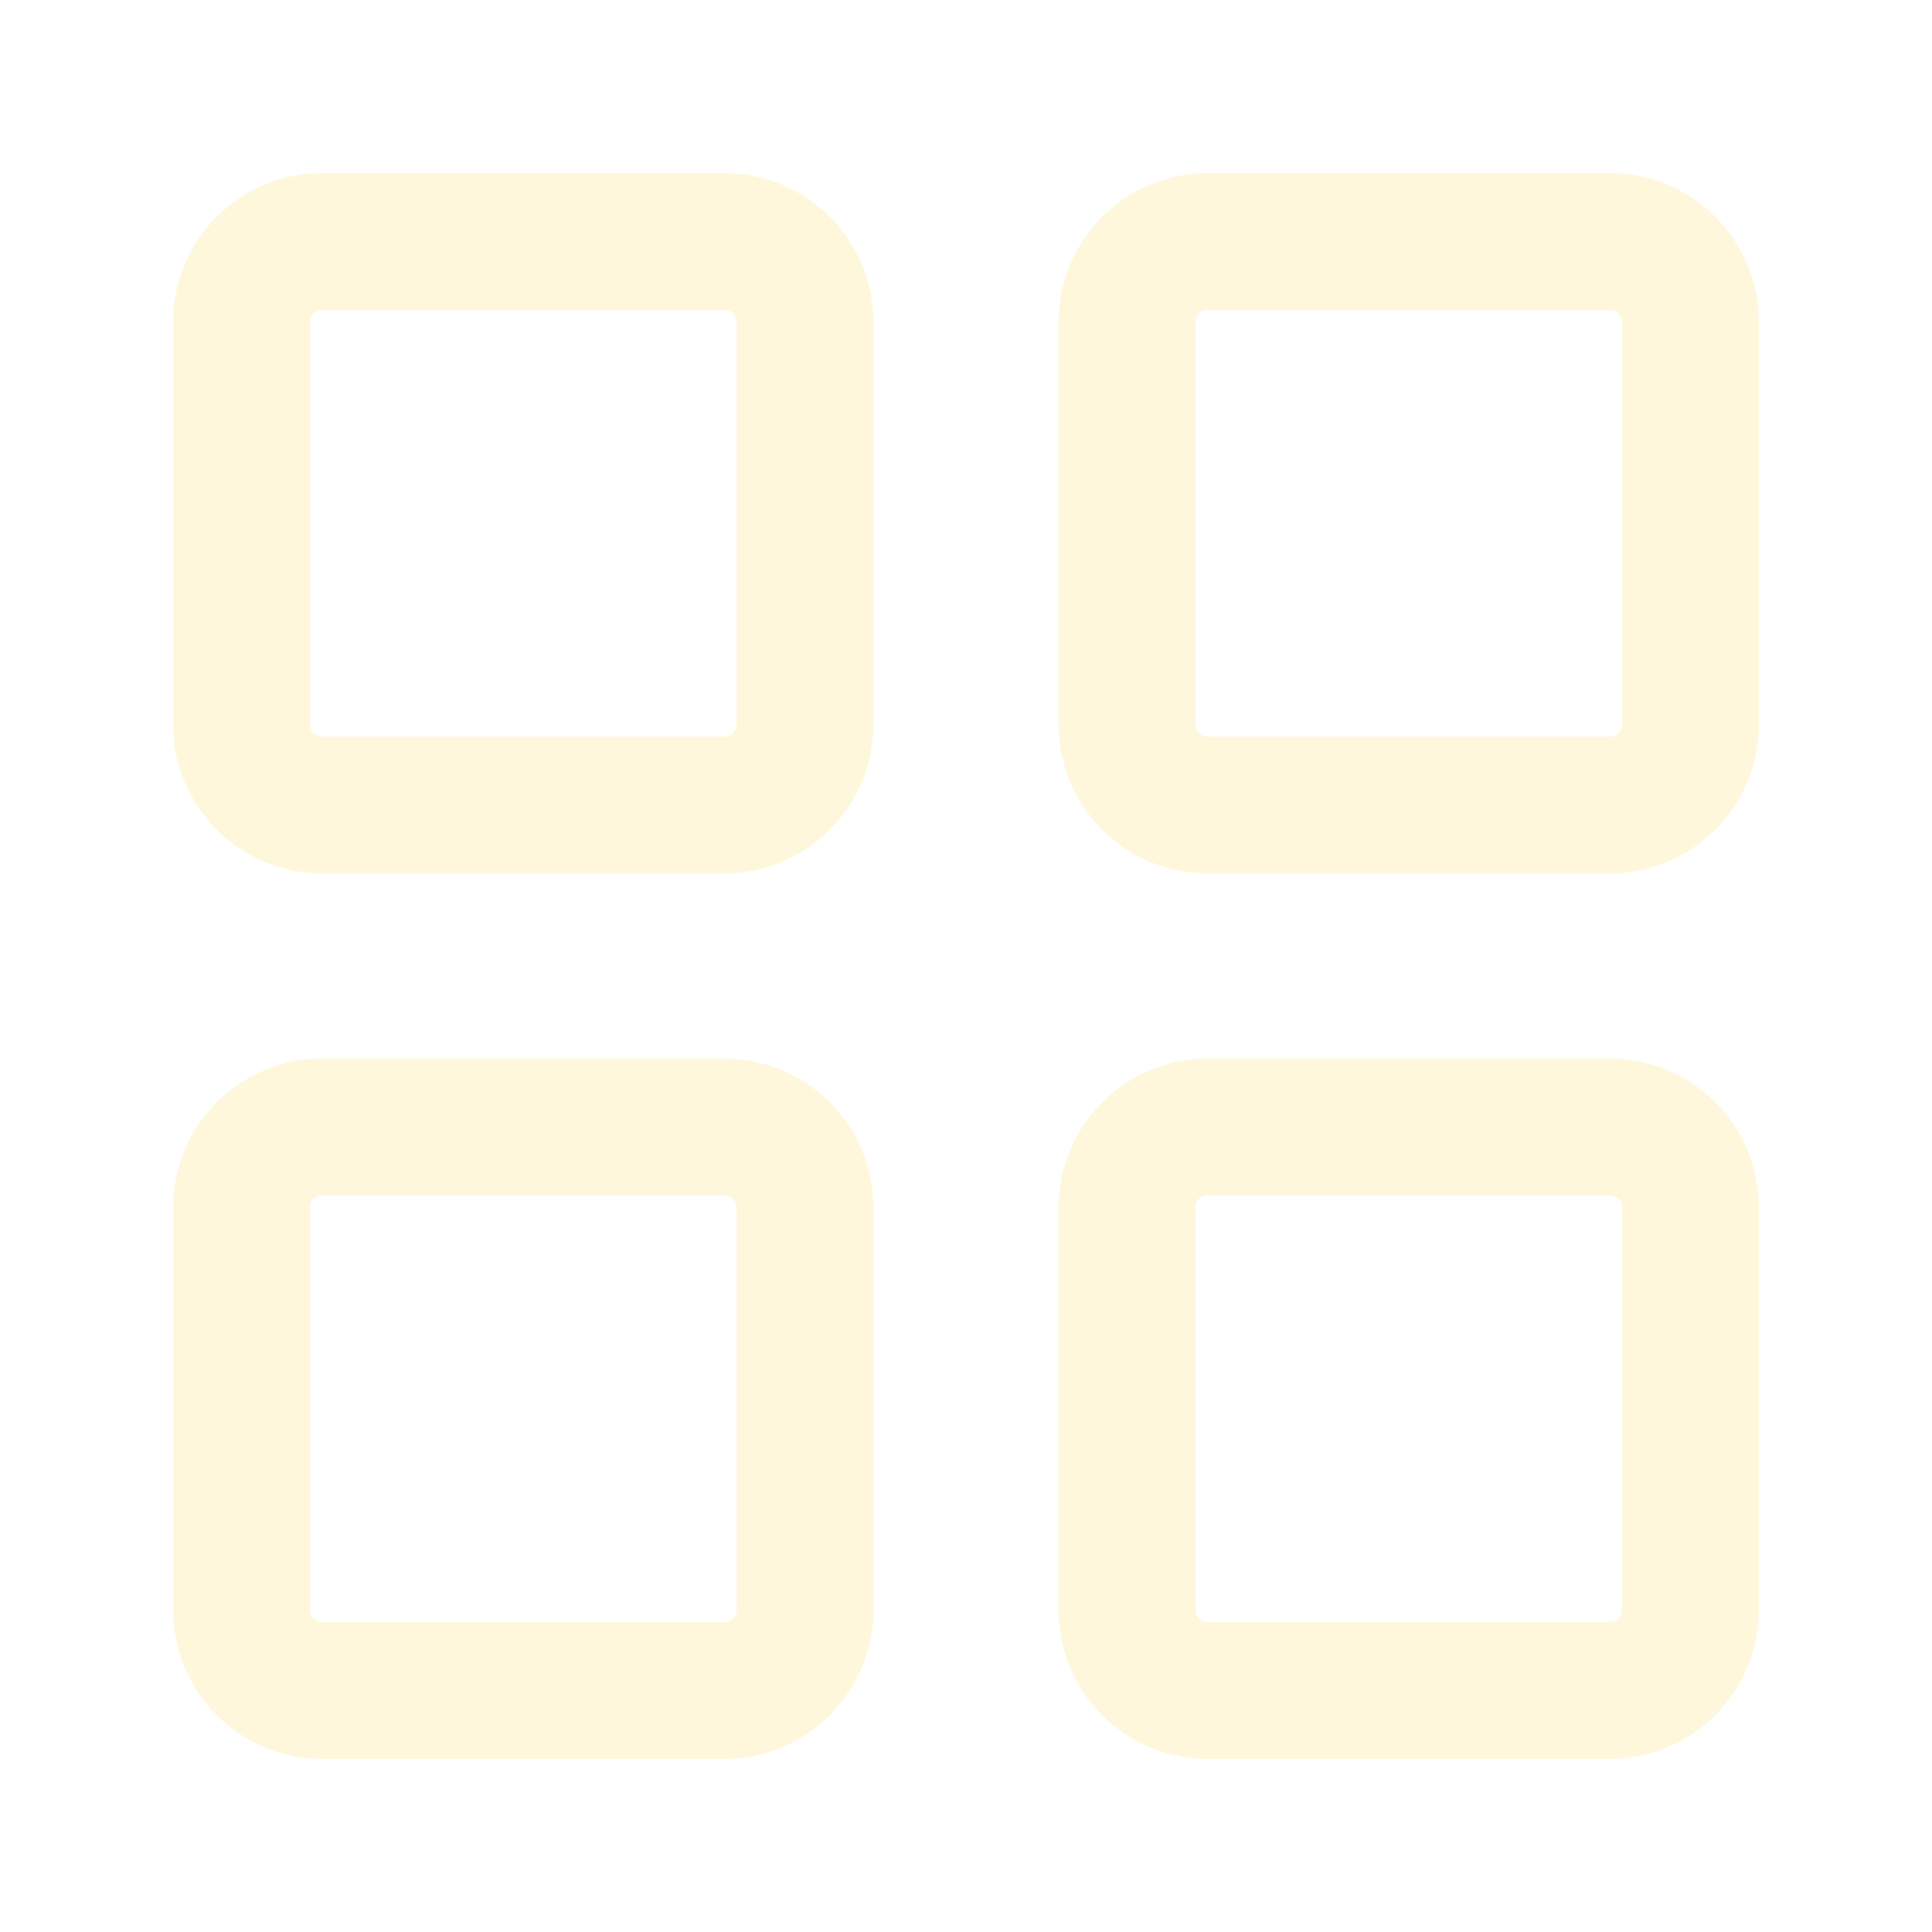
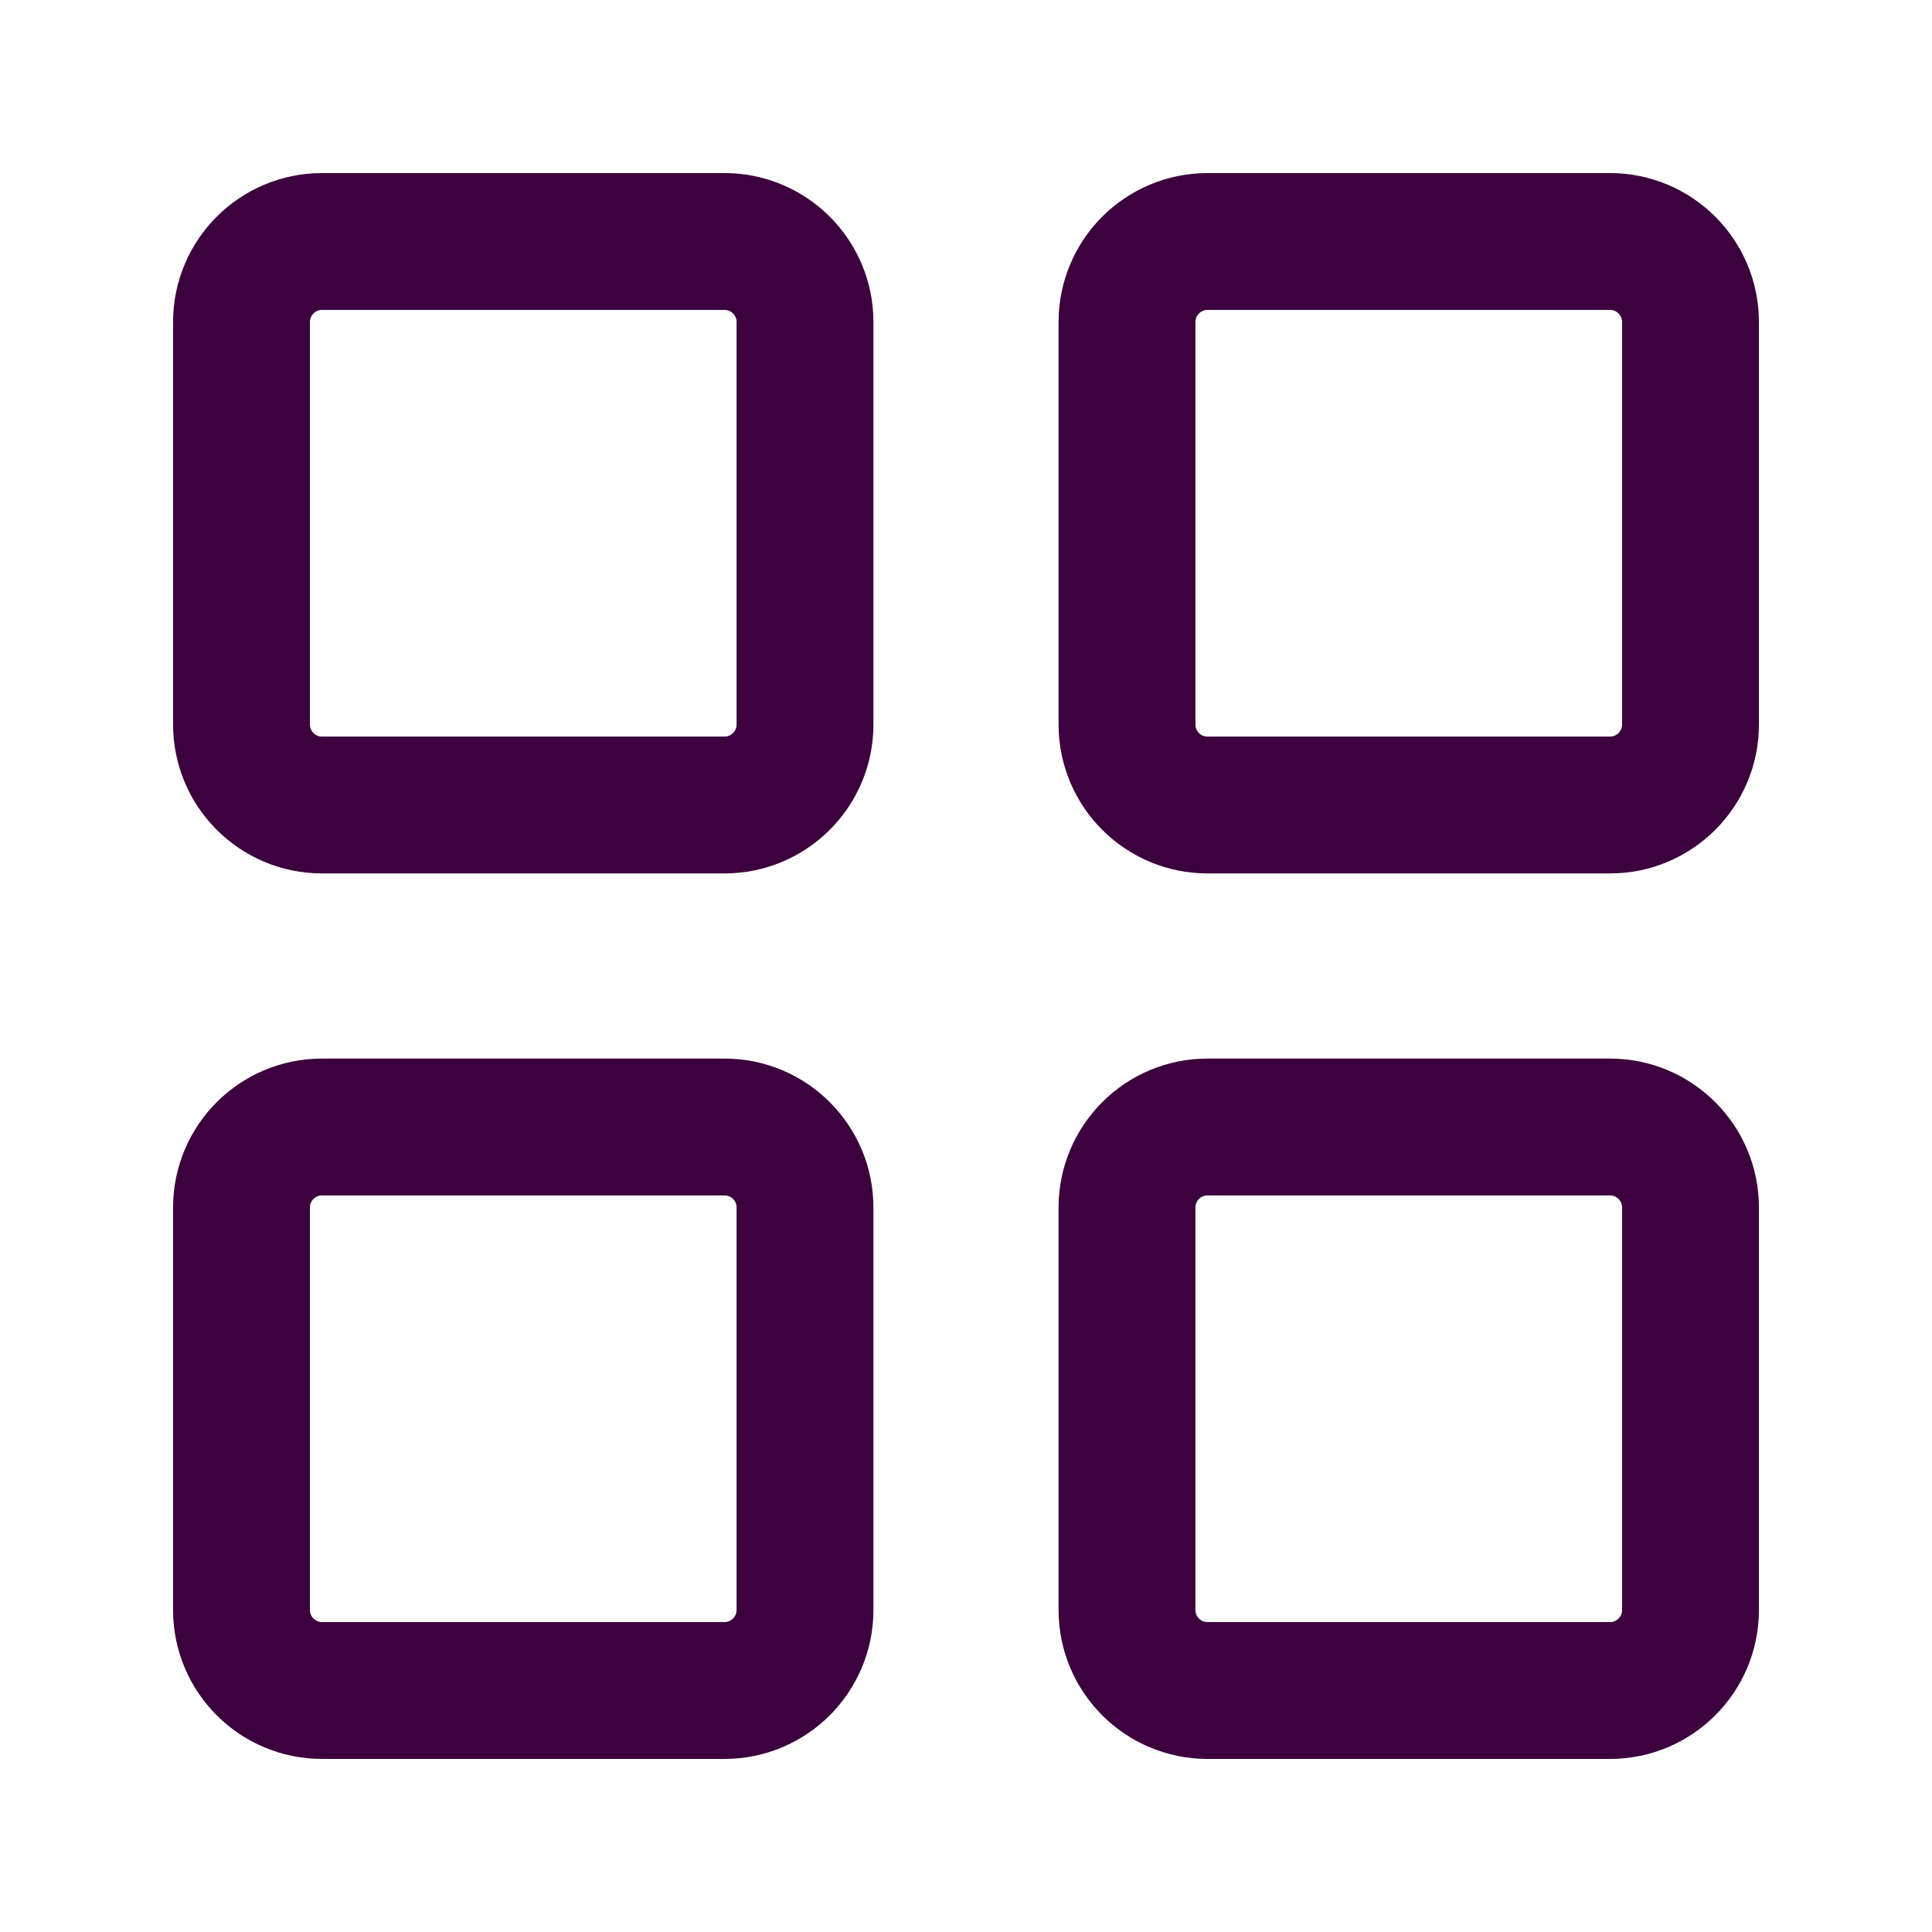
<svg xmlns="http://www.w3.org/2000/svg" preserveAspectRatio="none" overflow="visible" style="display: block;" width="24" height="24" viewBox="0 0 24 24" fill="none">
  <g id="Dashboard icon">
-     <path id="Vector" d="M4 3H9C9.552 3 10 3.448 10 4V9C10 9.552 9.552 10 9 10H4C3.448 10 3 9.552 3 9V4C3 3.448 3.448 3 4 3Z" stroke-width="1.7" stroke-linecap="round" stroke-linejoin="round" stroke="#FFF7DC" />
-     <path id="Vector_2" d="M15 3H20C20.552 3 21 3.448 21 4V9C21 9.552 20.552 10 20 10H15C14.448 10 14 9.552 14 9V4C14 3.448 14.448 3 15 3Z" stroke-width="1.7" stroke-linecap="round" stroke-linejoin="round" stroke="#FFF7DC" />
-     <path id="Vector_3" d="M4 14H9C9.552 14 10 14.448 10 15V20C10 20.552 9.552 21 9 21H4C3.448 21 3 20.552 3 20V15C3 14.448 3.448 14 4 14Z" stroke-width="1.7" stroke-linecap="round" stroke-linejoin="round" stroke="#FFF7DC" />
-     <path id="Vector_4" d="M15 14H20C20.552 14 21 14.448 21 15V20C21 20.552 20.552 21 20 21H15C14.448 21 14 20.552 14 20V15C14 14.448 14.448 14 15 14Z" stroke-width="1.7" stroke-linecap="round" stroke-linejoin="round" stroke="#FFF7DC" />
+     <path id="Vector" d="M4 3H9C9.552 3 10 3.448 10 4V9C10 9.552 9.552 10 9 10H4C3.448 10 3 9.552 3 9V4C3 3.448 3.448 3 4 3Z" stroke-width="1.7" stroke-linecap="round" stroke-linejoin="round" stroke="#3B003D" />
+     <path id="Vector_2" d="M15 3H20C20.552 3 21 3.448 21 4V9C21 9.552 20.552 10 20 10H15C14.448 10 14 9.552 14 9V4C14 3.448 14.448 3 15 3Z" stroke-width="1.7" stroke-linecap="round" stroke-linejoin="round" stroke="#3B003D" />
+     <path id="Vector_3" d="M4 14H9C9.552 14 10 14.448 10 15V20C10 20.552 9.552 21 9 21H4C3.448 21 3 20.552 3 20V15C3 14.448 3.448 14 4 14Z" stroke-width="1.7" stroke-linecap="round" stroke-linejoin="round" stroke="#3B003D" />
+     <path id="Vector_4" d="M15 14H20C20.552 14 21 14.448 21 15V20C21 20.552 20.552 21 20 21H15C14.448 21 14 20.552 14 20V15C14 14.448 14.448 14 15 14Z" stroke-width="1.7" stroke-linecap="round" stroke-linejoin="round" stroke="#3B003D" />
  </g>
</svg>
